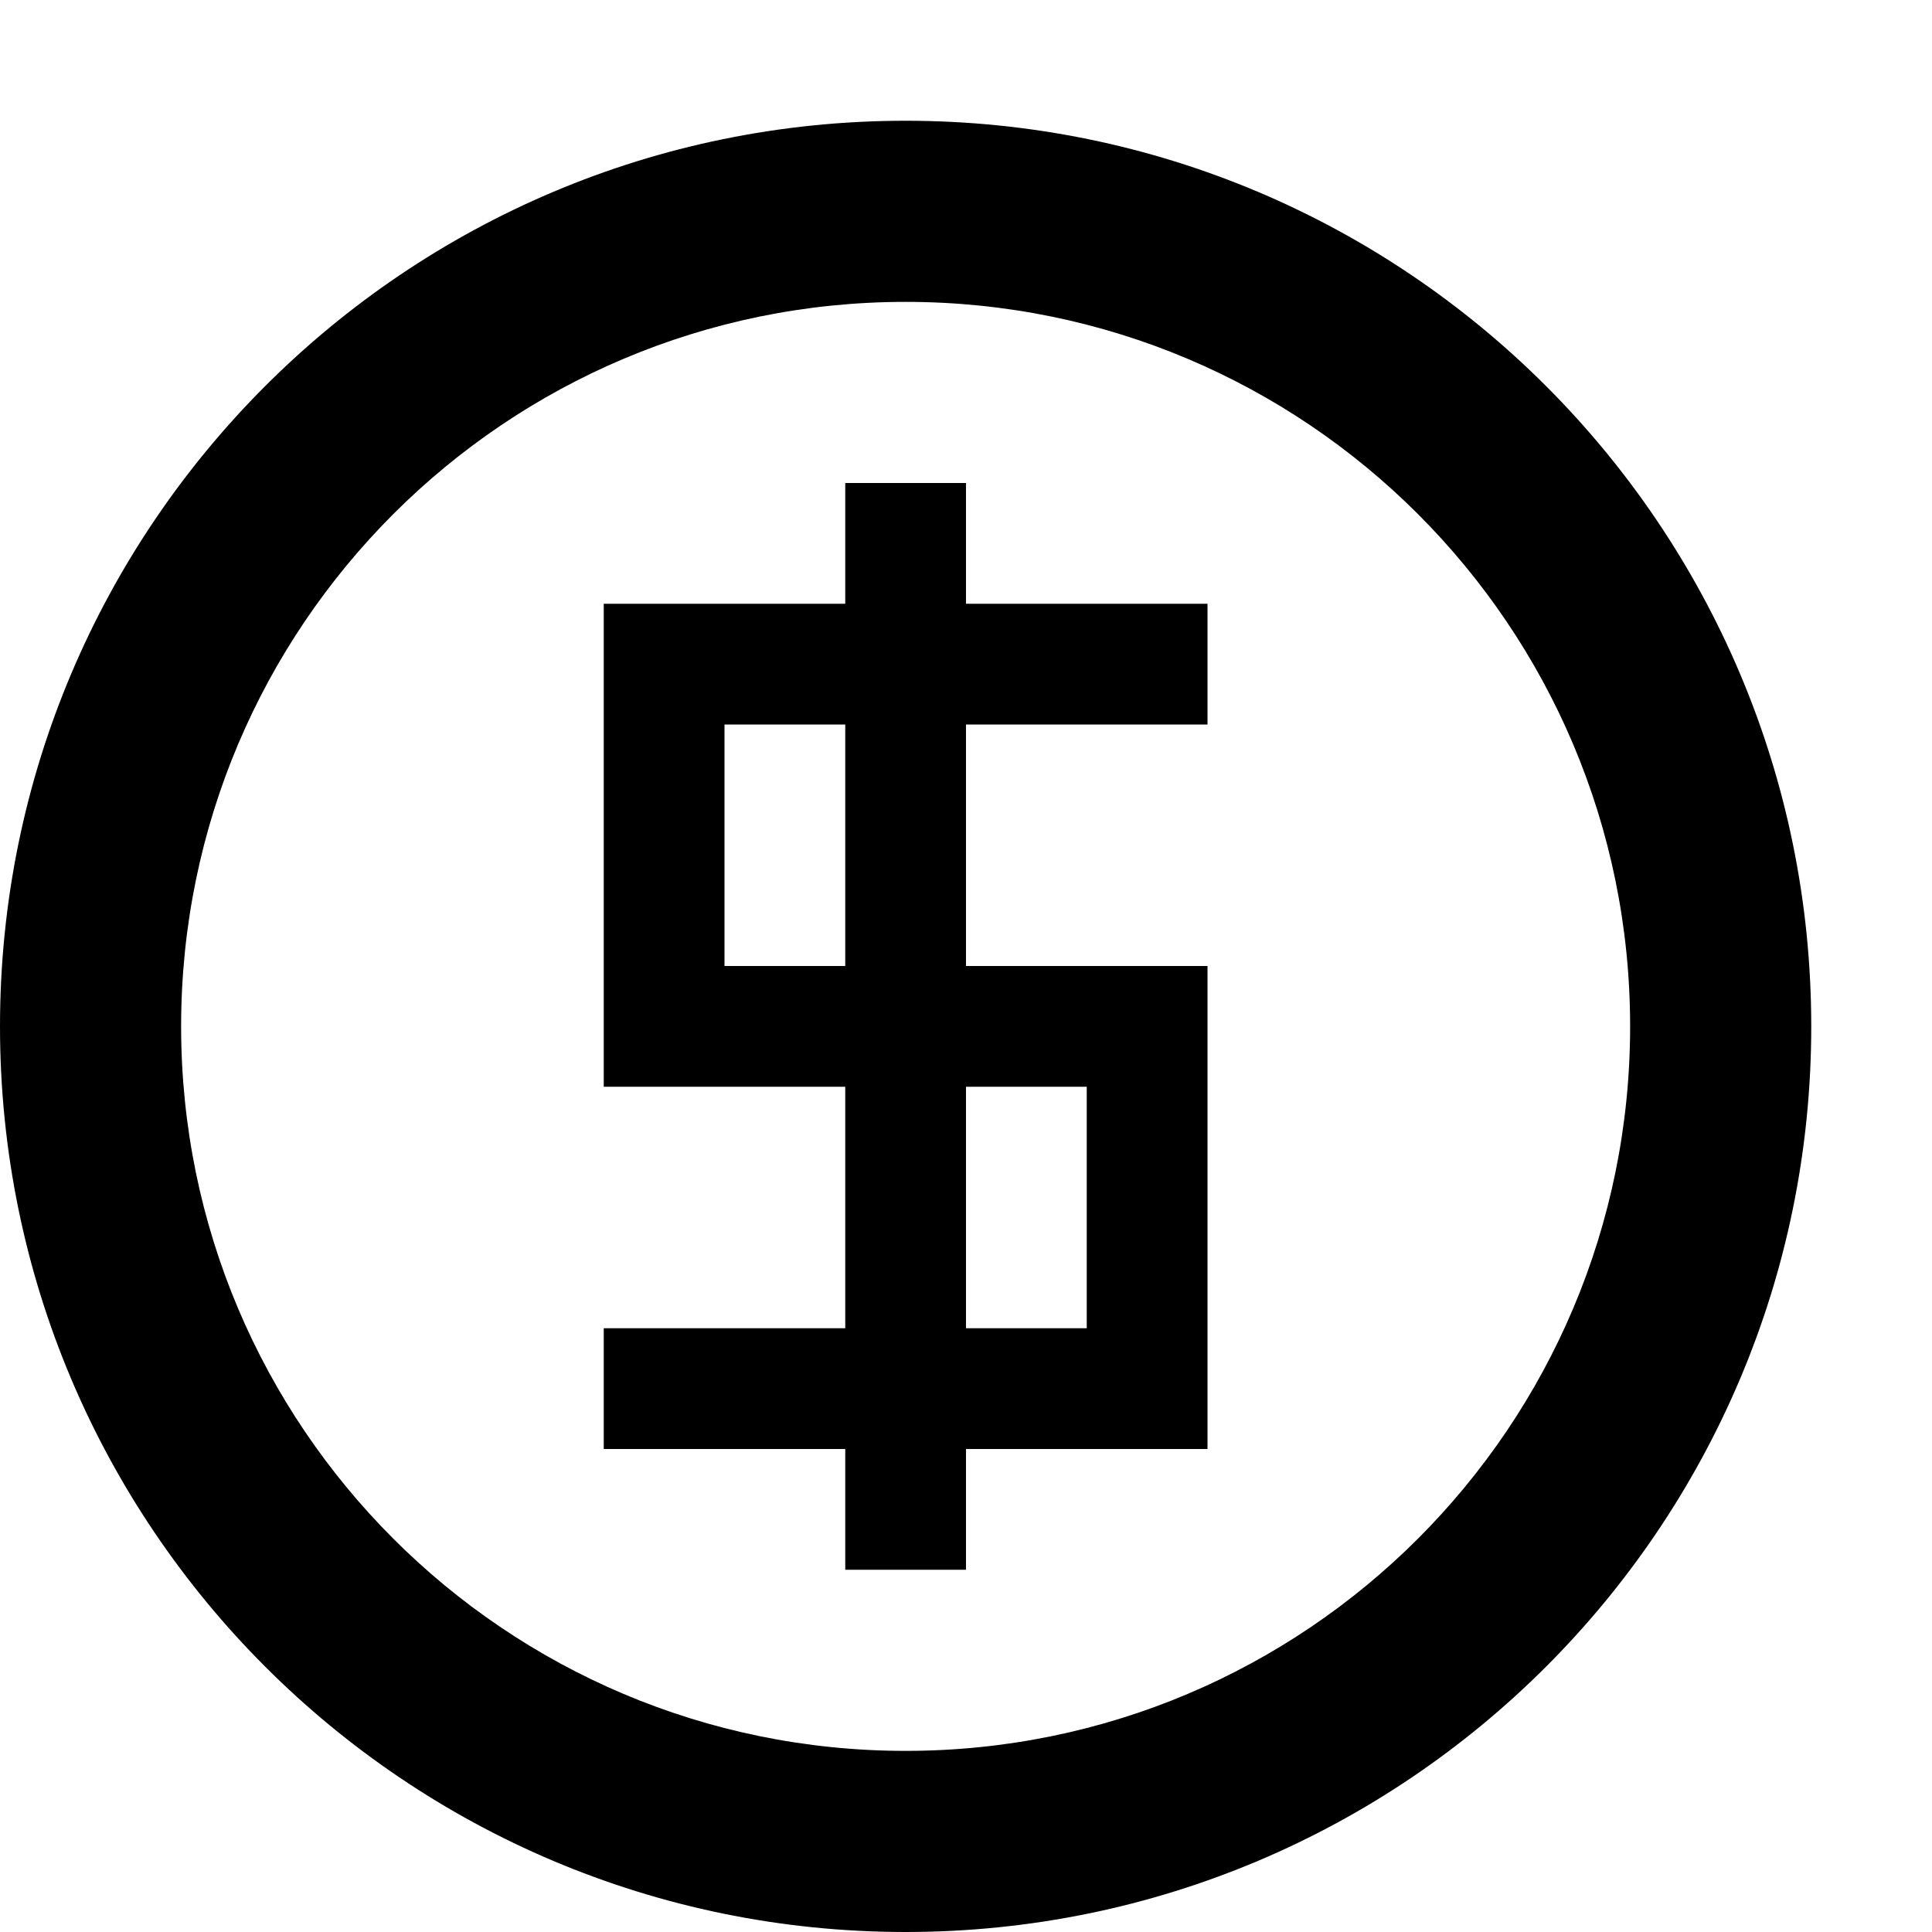
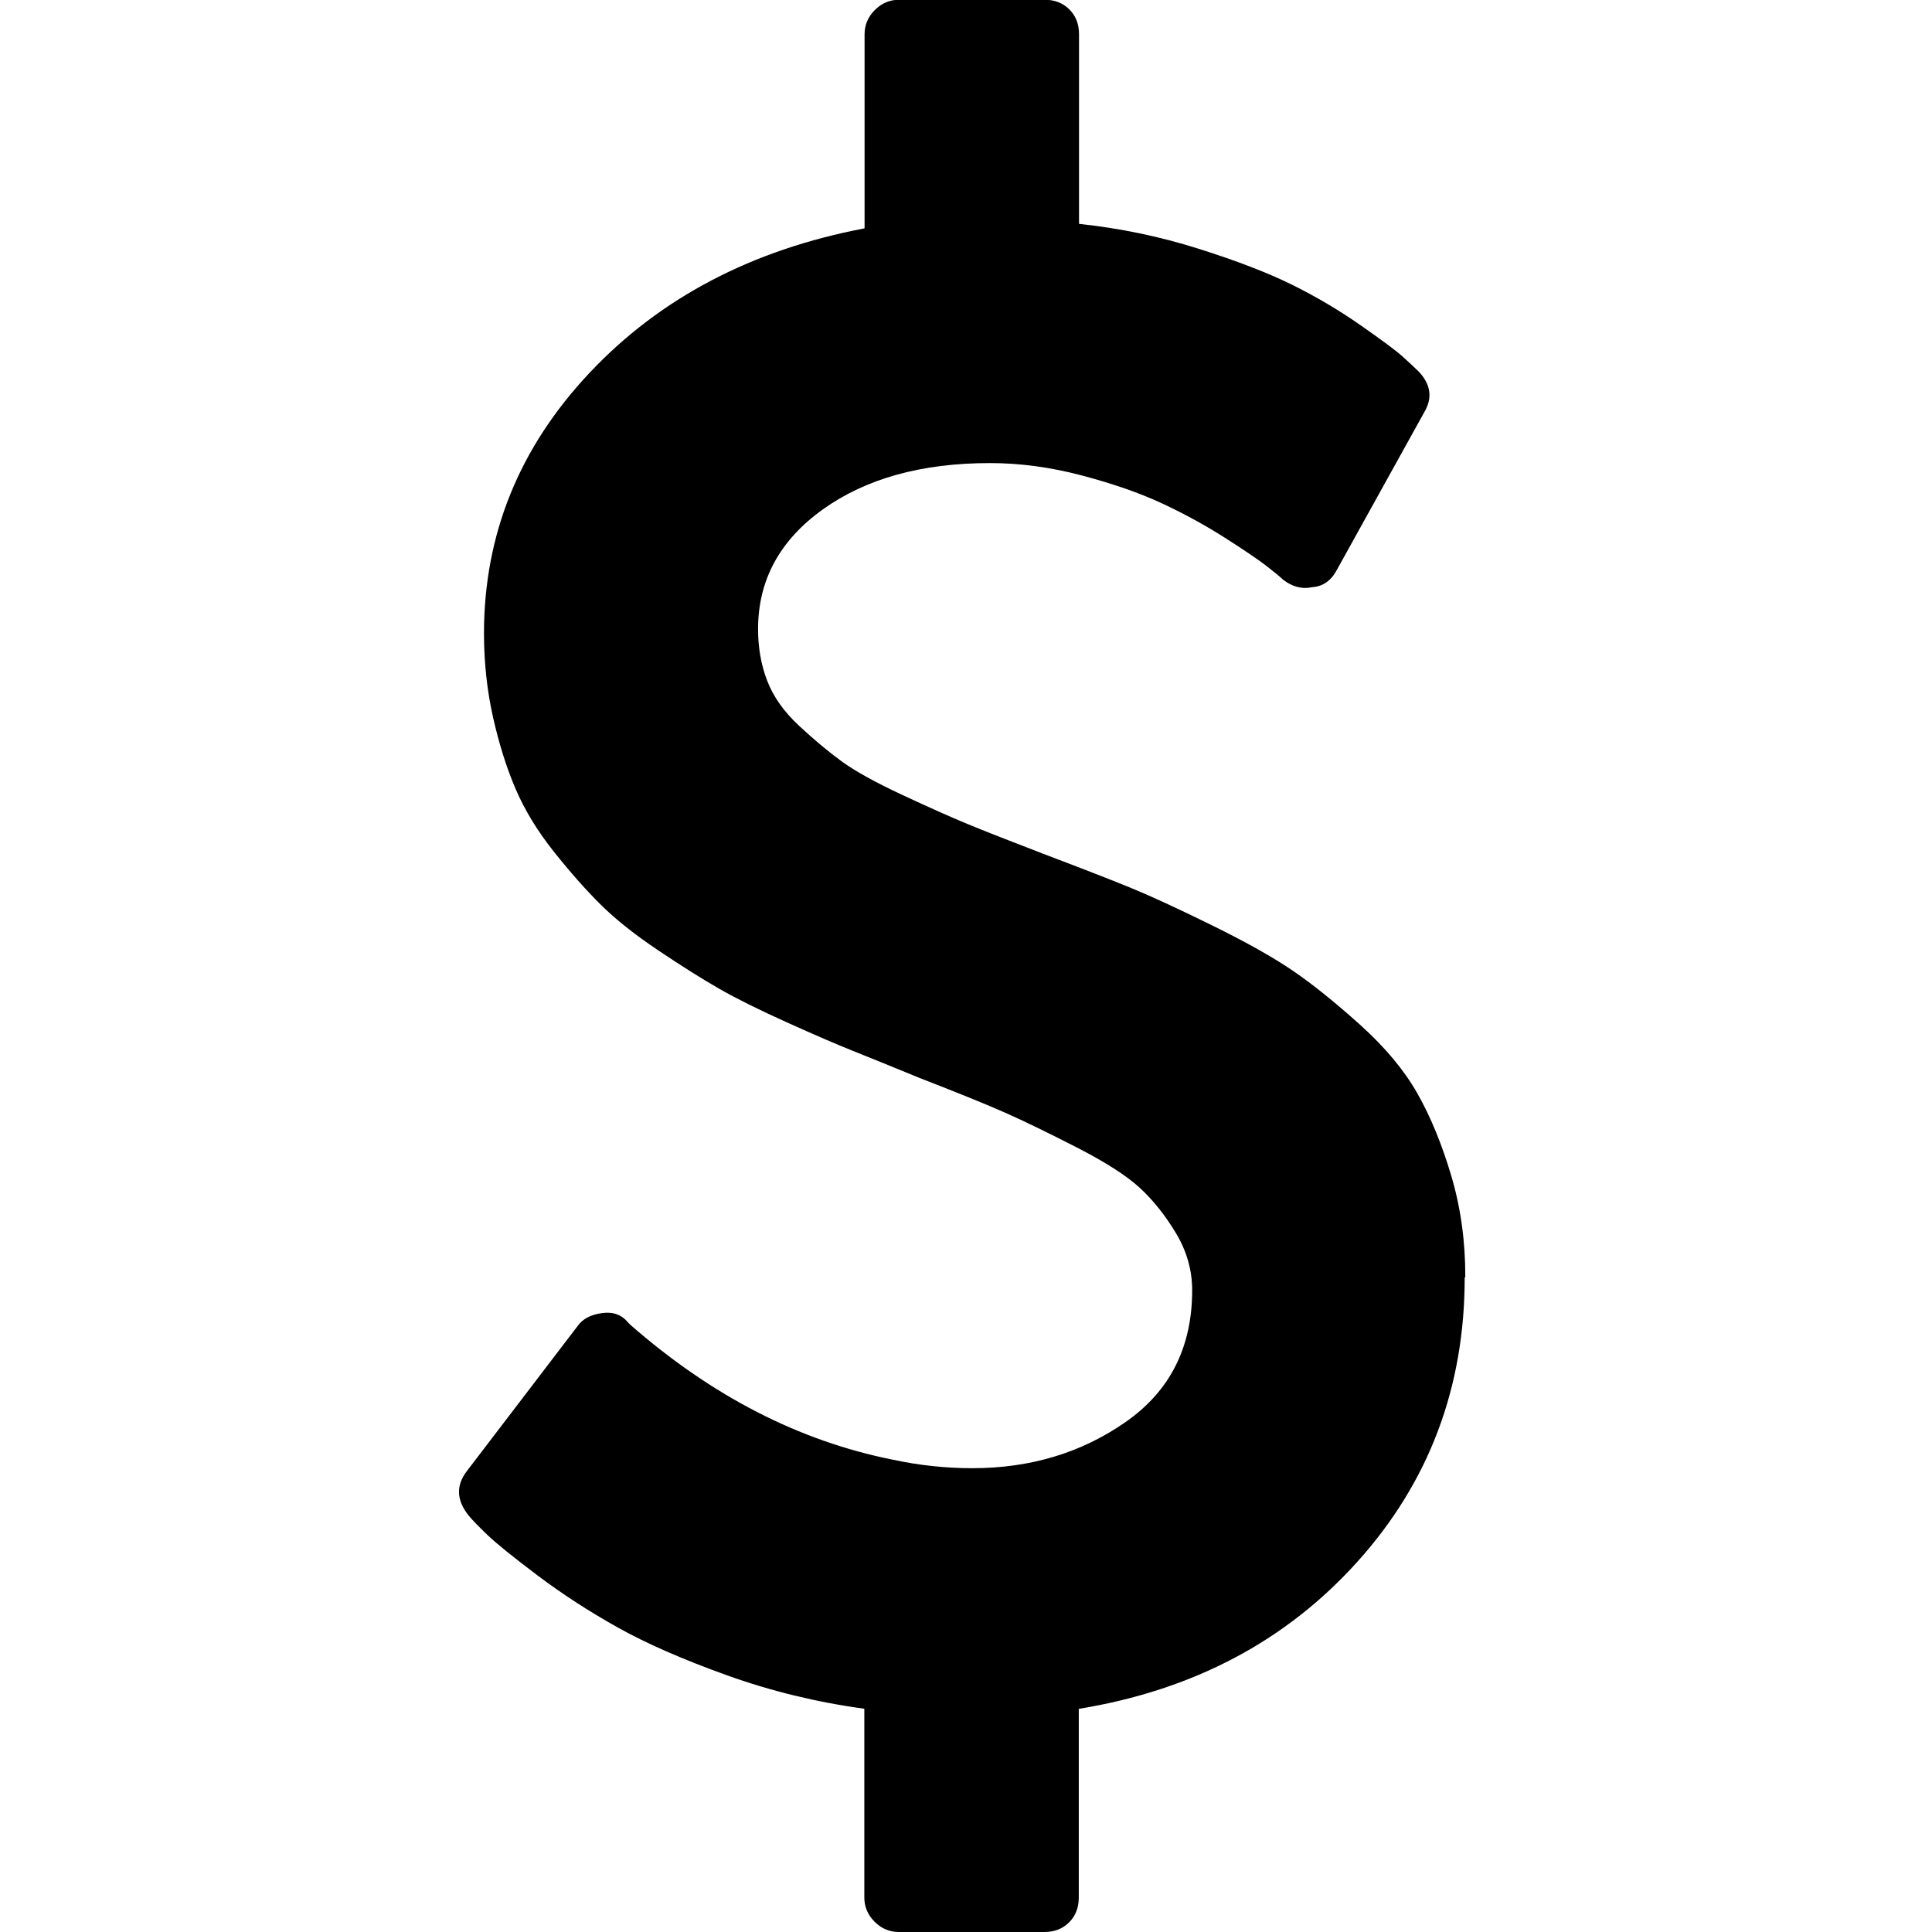
<svg xmlns="http://www.w3.org/2000/svg" viewBox="0 0 16 16">
-   <path d="m7.5 1c-4.142 0-7.5 3.358-7.5 7.5s3.358 7.5 7.5 7.5c4.142 0 7.5-3.358 7.5-7.5s-3.358-7.5-7.5-7.5m0 13.5c-3.314 0-6-2.686-6-6s2.686-6 6-6c3.314 0 6 2.686 6 6s-2.686 6-6 6m.5-6.5v-2h2v-1h-2v-1h-1v1h-2v4h2v2h-2v1h2v1h1v-1h2v-4h-2m-1 0h-1v-2h1v2m2 3h-1v-2h1v2" />
+   <path d="m12.13 10.58q0 1.366-.888 2.353t-2.308 1.219v1.563q0 .125-.08.205t-.205.08h-1.205q-.116 0-.201-.085t-.085-.201v-1.563q-.589-.08-1.138-.277t-.906-.397-.661-.429-.415-.335-.156-.161q-.152-.188-.018-.366l.92-1.205q.063-.089.205-.107.134-.018.214.08l.018.018q1.01.884 2.17 1.116.33.071.661.071.723 0 1.272-.384t.549-1.089q0-.25-.134-.473t-.299-.375-.522-.335-.589-.286-.714-.29q-.348-.143-.549-.223t-.549-.237-.558-.277-.504-.317-.478-.379-.388-.438-.317-.518-.188-.594-.076-.696q0-1.232.875-2.161t2.277-1.196v-1.607q0-.116.085-.201t.201-.085h1.205q.125 0 .205.08t.08.205v1.571q.509.054.987.205t.777.299.567.335.348.259.134.125q.152.161.045.339l-.723 1.304q-.071.134-.205.143-.125.027-.241-.063-.027-.027-.129-.107t-.348-.237-.522-.286-.665-.232-.763-.103q-.848 0-1.384.384t-.536.991q0 .232.076.429t.263.371.353.295.5.277.54.241.625.246q.473.179.723.281t.679.313.674.379.554.446.473.567.281.683.116.839l-.005.003" />
</svg>
